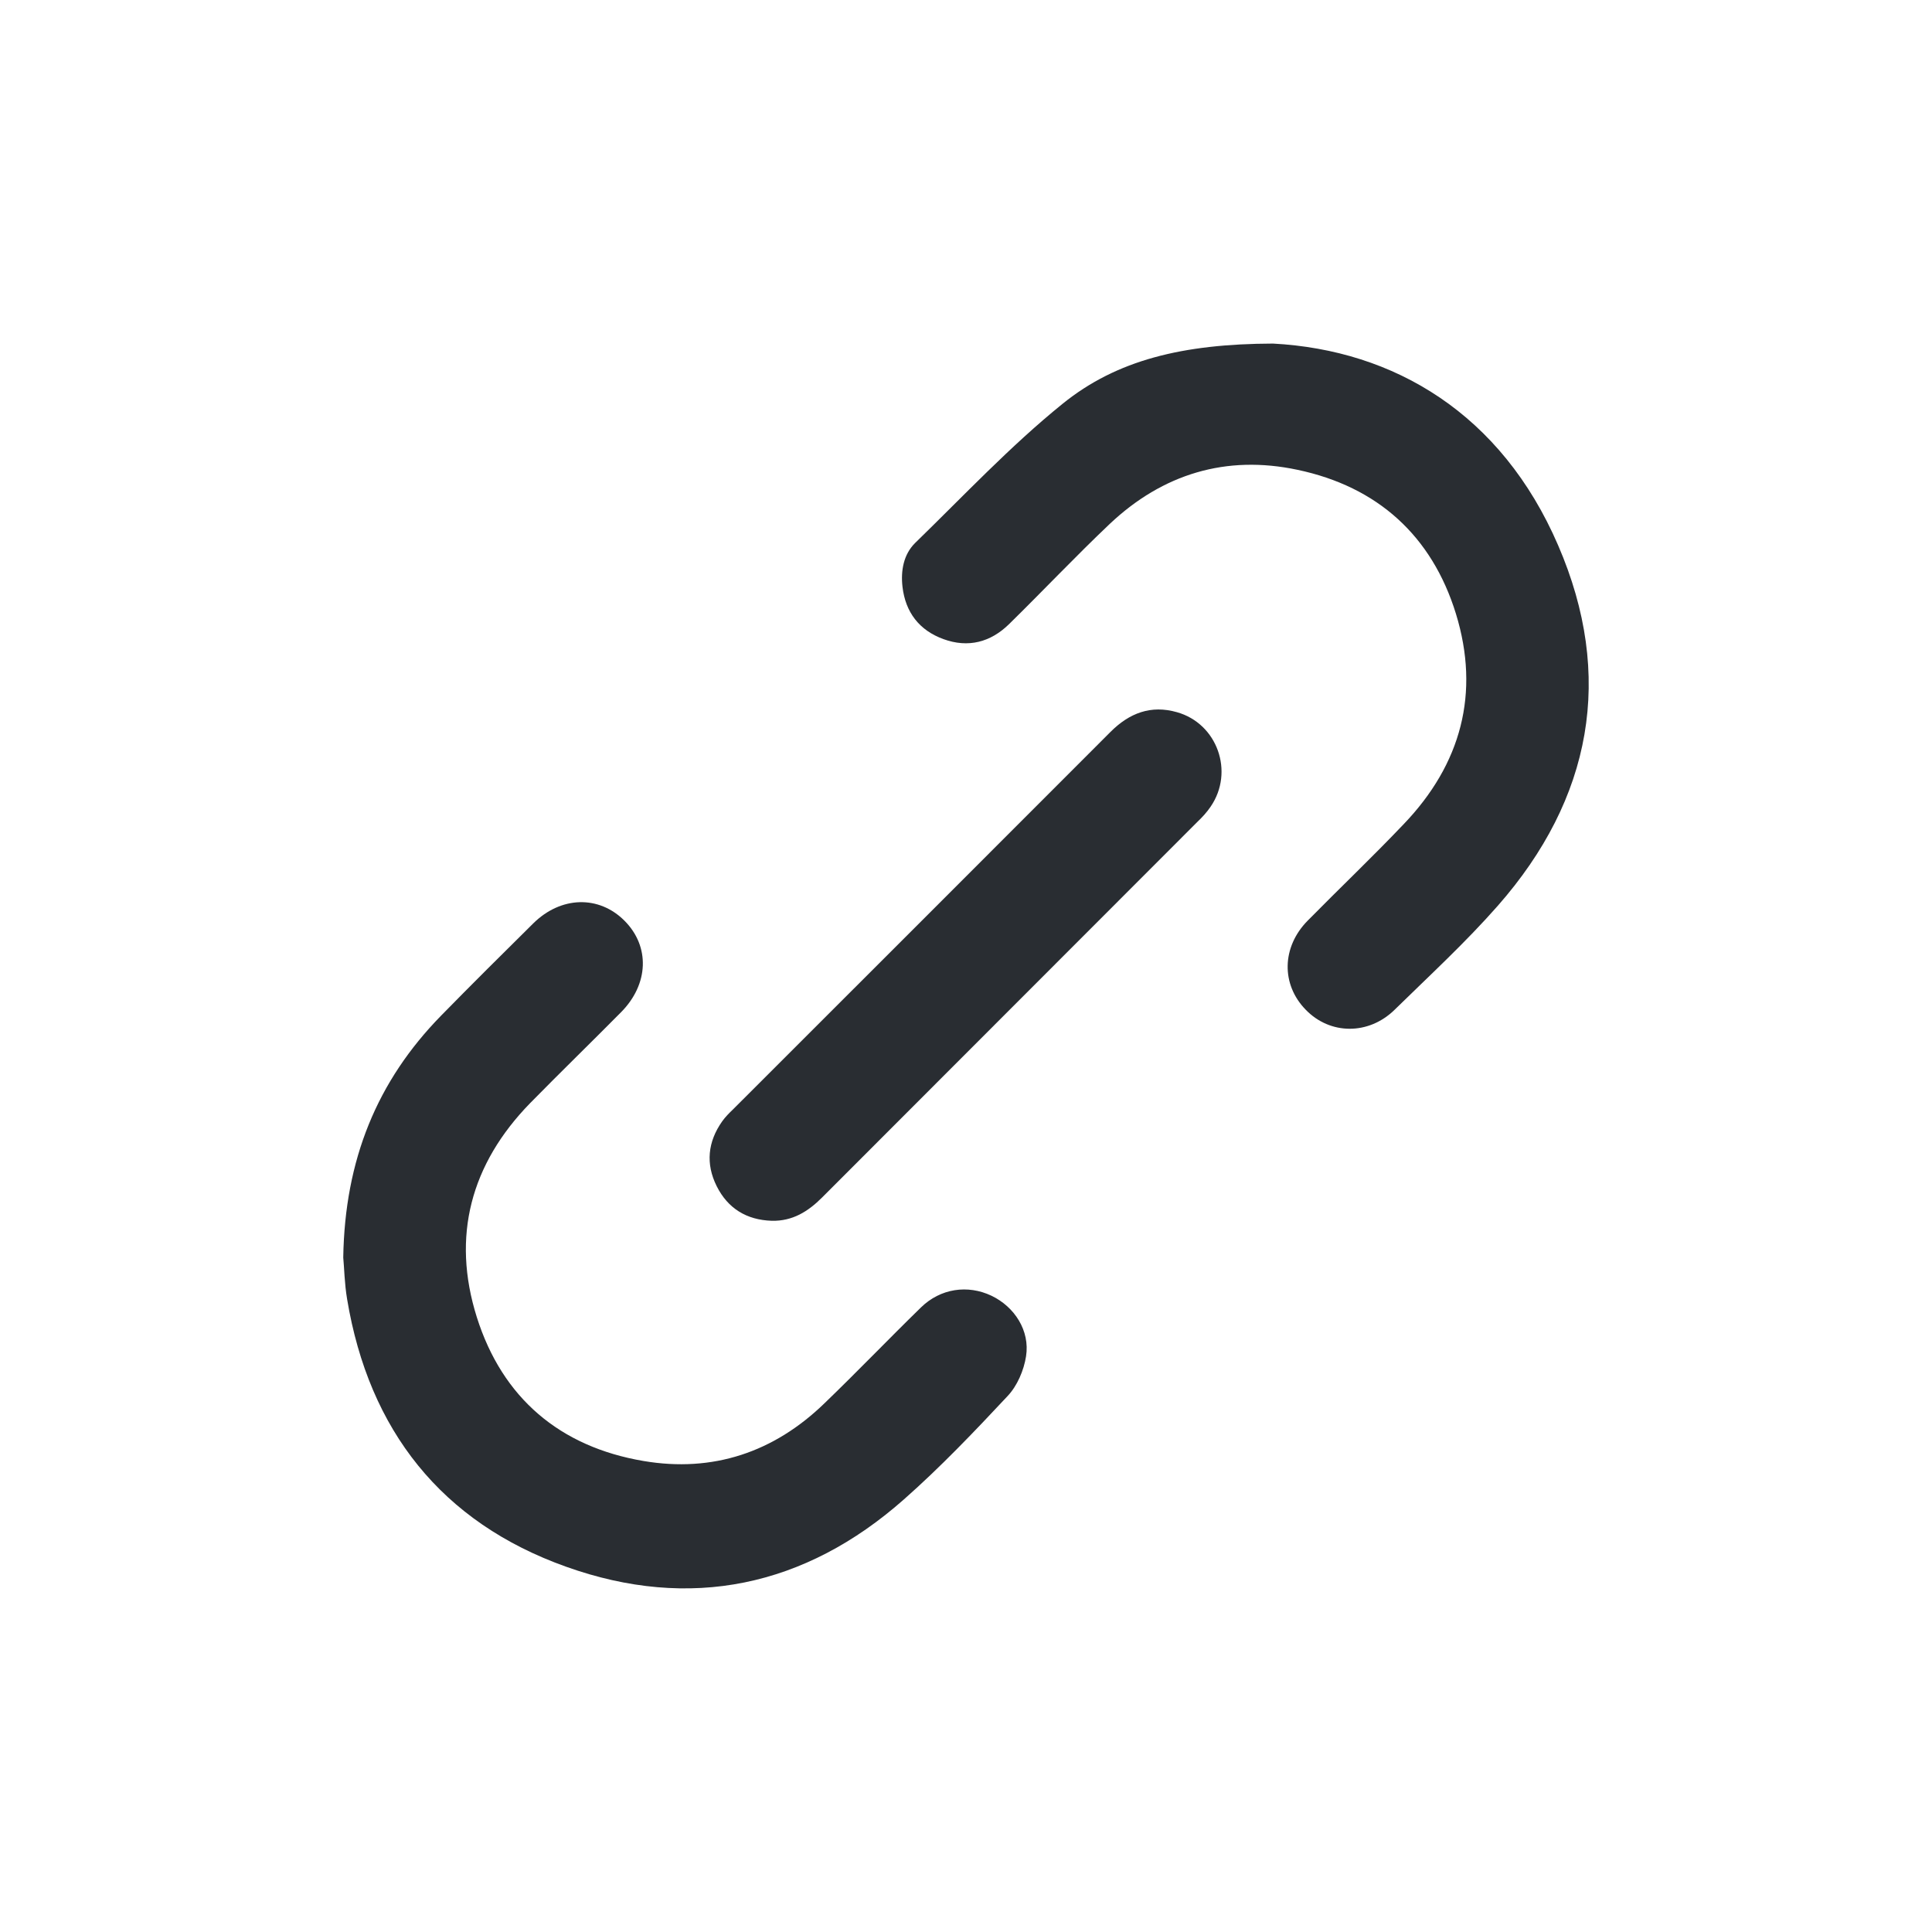
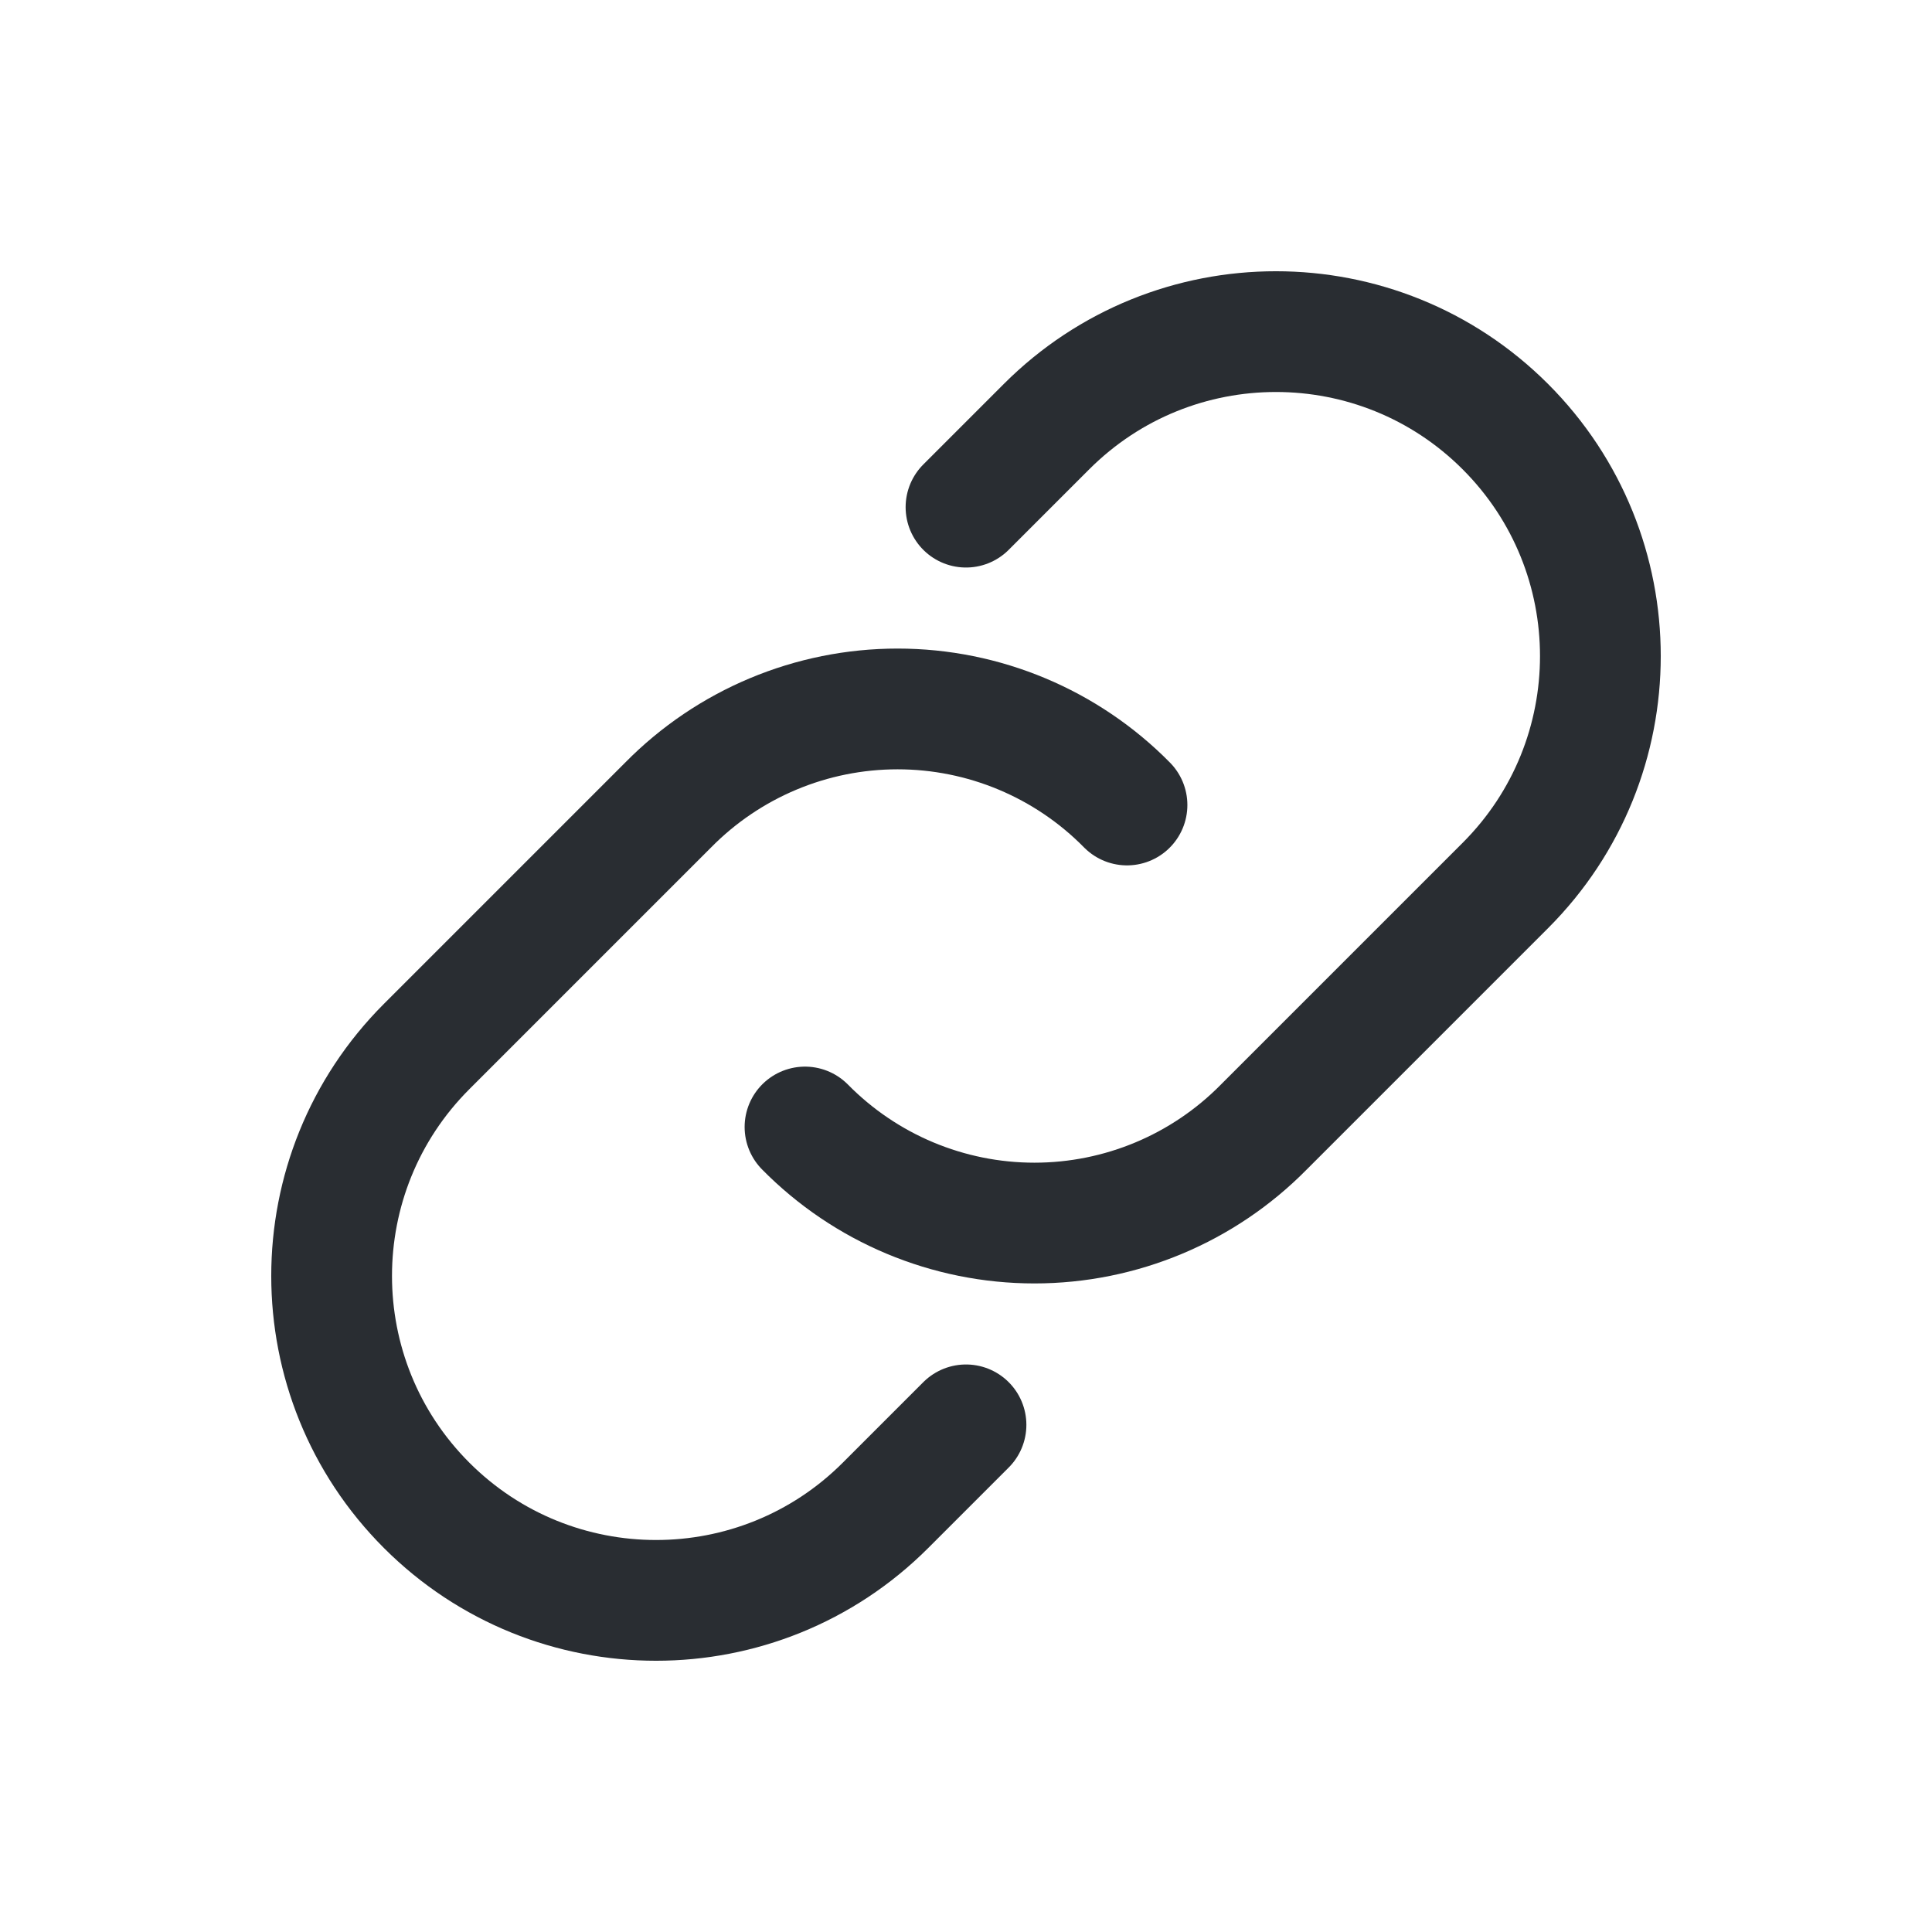
- <svg xmlns="http://www.w3.org/2000/svg" version="1.1" id="Vrstva_1" x="0px" y="0px" width="24px" height="24px" viewBox="0 0 24 24" enable-background="new 0 0 24 24" xml:space="preserve">
-   <g>
-     <path fill-rule="evenodd" clip-rule="evenodd" fill="#292D32" d="M4.264,15.622c0.019-1.215,0.42-2.193,1.216-3.006   c0.377-0.385,0.761-0.766,1.144-1.145c0.344-0.34,0.816-0.352,1.134-0.033s0.302,0.787-0.042,1.135   c-0.375,0.379-0.757,0.75-1.131,1.131c-0.737,0.756-0.978,1.654-0.662,2.658c0.317,1.004,1.032,1.611,2.071,1.787   c0.86,0.146,1.619-0.107,2.248-0.717c0.406-0.391,0.797-0.799,1.199-1.191c0.242-0.236,0.58-0.285,0.875-0.145   c0.287,0.137,0.48,0.434,0.43,0.752c-0.027,0.174-0.109,0.367-0.229,0.494c-0.414,0.443-0.834,0.883-1.287,1.283   c-1.23,1.088-2.659,1.387-4.196,0.838c-1.548-0.551-2.451-1.695-2.722-3.324C4.279,15.944,4.276,15.743,4.264,15.622z" />
-     <path fill-rule="evenodd" clip-rule="evenodd" fill="#292D32" d="M15.813,4.268c1.506,0.08,2.838,0.872,3.543,2.507   c0.701,1.621,0.42,3.146-0.75,4.477c-0.4,0.455-0.848,0.867-1.281,1.291c-0.324,0.318-0.803,0.313-1.105,0   c-0.307-0.314-0.299-0.779,0.025-1.107c0.396-0.402,0.805-0.791,1.193-1.199c0.713-0.744,0.951-1.627,0.648-2.613   c-0.299-0.969-0.975-1.579-1.969-1.788c-0.885-0.188-1.672,0.051-2.33,0.671c-0.426,0.404-0.83,0.832-1.25,1.244   c-0.23,0.227-0.51,0.301-0.818,0.188c-0.299-0.109-0.471-0.332-0.508-0.65c-0.023-0.201,0.014-0.402,0.156-0.543   c0.604-0.587,1.182-1.204,1.834-1.731C13.872,4.473,14.69,4.272,15.813,4.268z" />
-     <path fill-rule="evenodd" clip-rule="evenodd" fill="#292D32" d="M9.587,15.165c-0.311-0.01-0.545-0.152-0.684-0.43   s-0.111-0.551,0.068-0.805c0.039-0.055,0.086-0.102,0.134-0.148c1.564-1.564,3.128-3.125,4.691-4.691   c0.234-0.234,0.502-0.336,0.824-0.244c0.502,0.141,0.715,0.74,0.42,1.172c-0.047,0.07-0.105,0.133-0.166,0.191   c-1.553,1.557-3.109,3.109-4.662,4.666C10.038,15.05,9.845,15.171,9.587,15.165z" />
+ <svg xmlns="http://www.w3.org/2000/svg" version="1.1" width="24px" height="24px" viewBox="0 0 24 24">
+   <g fill="none" stroke="#292D32" stroke-width="1.5" stroke-linecap="round" stroke-linejoin="round">
+     <path d="M10 14a4 4 0 0 0 5.7 0l3-3a4 4 0 0 0-5.7-5.7l-1 1" />
+     <path d="M14 10a4 4 0 0 0-5.7 0l-3 3a4 4 0 0 0 5.7 5.7l1-1" />
  </g>
</svg>
